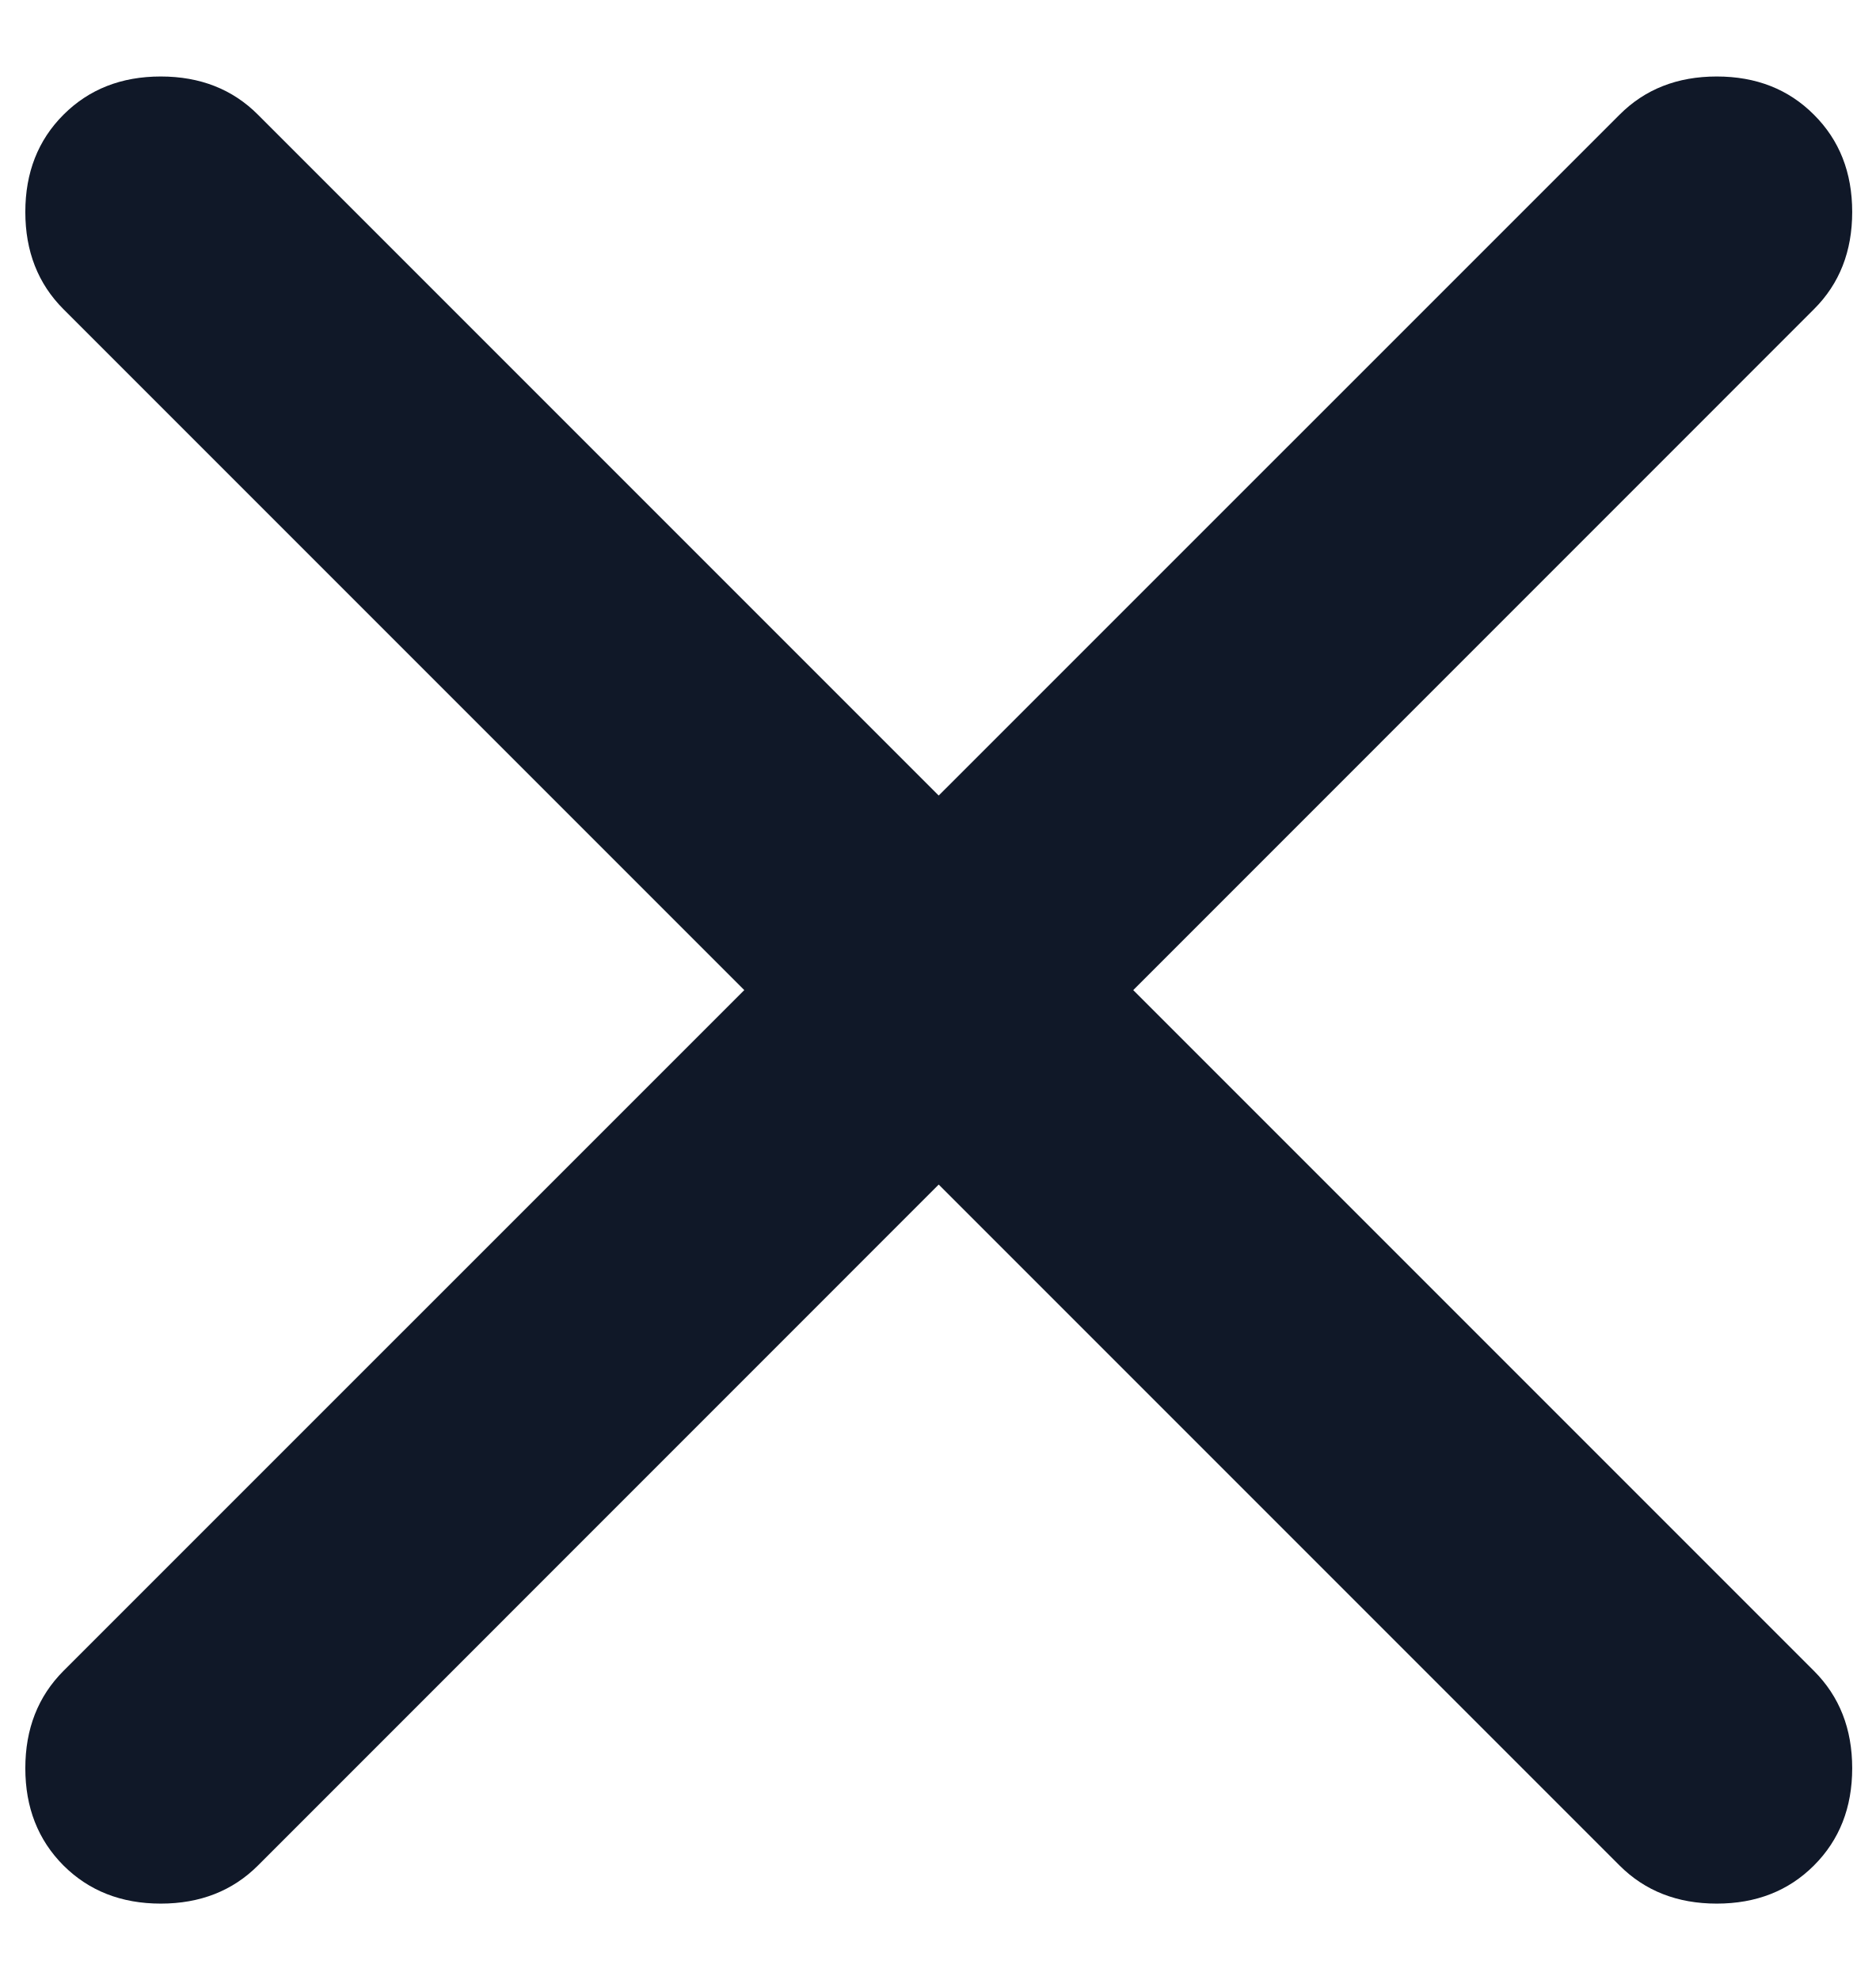
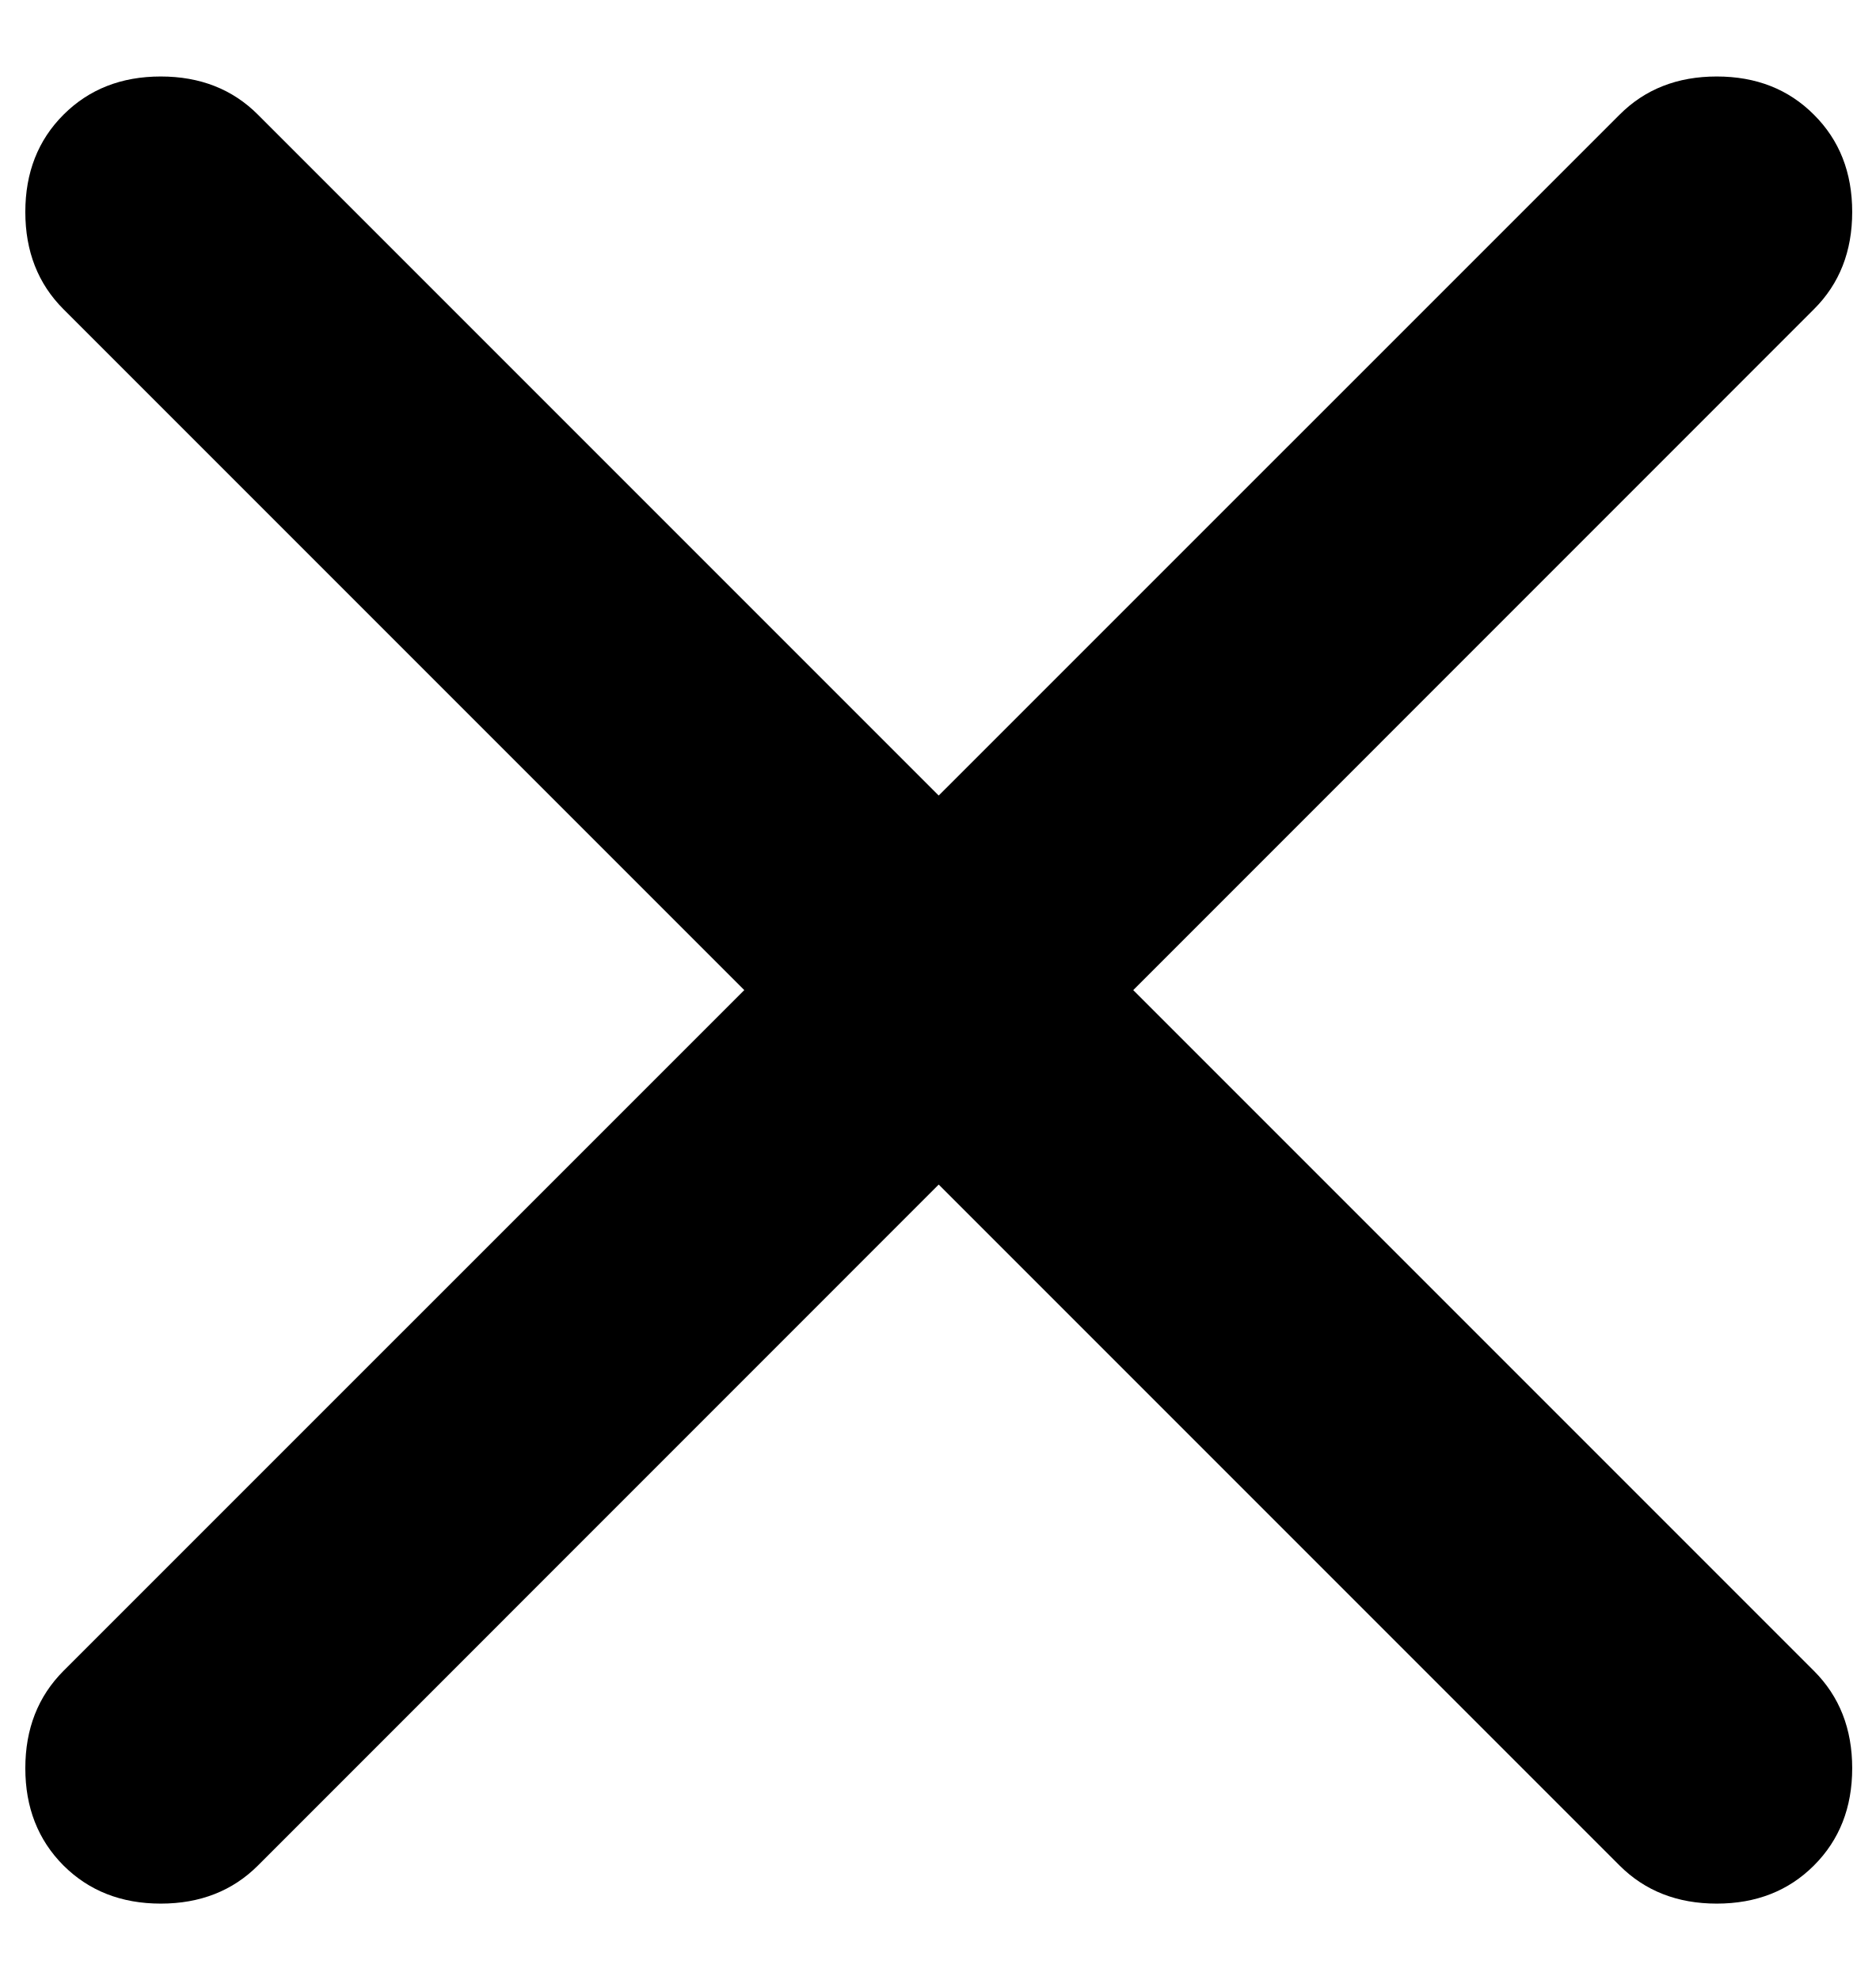
<svg xmlns="http://www.w3.org/2000/svg" width="18" height="19" viewBox="0 0 18 19" fill="none">
-   <path d="M9.009 11.367L2.476 17.901C2.232 18.145 1.92 18.267 1.543 18.267C1.165 18.267 0.854 18.145 0.609 17.901C0.365 17.656 0.243 17.345 0.243 16.968C0.243 16.59 0.365 16.279 0.609 16.034L7.143 9.501L0.609 2.967C0.365 2.723 0.243 2.412 0.243 2.034C0.243 1.656 0.365 1.345 0.609 1.101C0.854 0.856 1.165 0.734 1.543 0.734C1.92 0.734 2.232 0.856 2.476 1.101L9.009 7.634L15.543 1.101C15.787 0.856 16.098 0.734 16.476 0.734C16.854 0.734 17.165 0.856 17.409 1.101C17.654 1.345 17.776 1.656 17.776 2.034C17.776 2.412 17.654 2.723 17.409 2.967L10.876 9.501L17.409 16.034C17.654 16.279 17.776 16.59 17.776 16.968C17.776 17.345 17.654 17.656 17.409 17.901C17.165 18.145 16.854 18.267 16.476 18.267C16.098 18.267 15.787 18.145 15.543 17.901L9.009 11.367Z" fill="#101828" />
+   <path d="M9.009 11.367L2.476 17.901C2.232 18.145 1.92 18.267 1.543 18.267C1.165 18.267 0.854 18.145 0.609 17.901C0.365 17.656 0.243 17.345 0.243 16.968C0.243 16.59 0.365 16.279 0.609 16.034L7.143 9.501L0.609 2.967C0.365 2.723 0.243 2.412 0.243 2.034C0.243 1.656 0.365 1.345 0.609 1.101C0.854 0.856 1.165 0.734 1.543 0.734C1.92 0.734 2.232 0.856 2.476 1.101L9.009 7.634L15.543 1.101C15.787 0.856 16.098 0.734 16.476 0.734C16.854 0.734 17.165 0.856 17.409 1.101C17.654 1.345 17.776 1.656 17.776 2.034C17.776 2.412 17.654 2.723 17.409 2.967L10.876 9.501L17.409 16.034C17.654 16.279 17.776 16.59 17.776 16.968C17.776 17.345 17.654 17.656 17.409 17.901C17.165 18.145 16.854 18.267 16.476 18.267C16.098 18.267 15.787 18.145 15.543 17.901L9.009 11.367Z" fill="currentColor" />
</svg>
